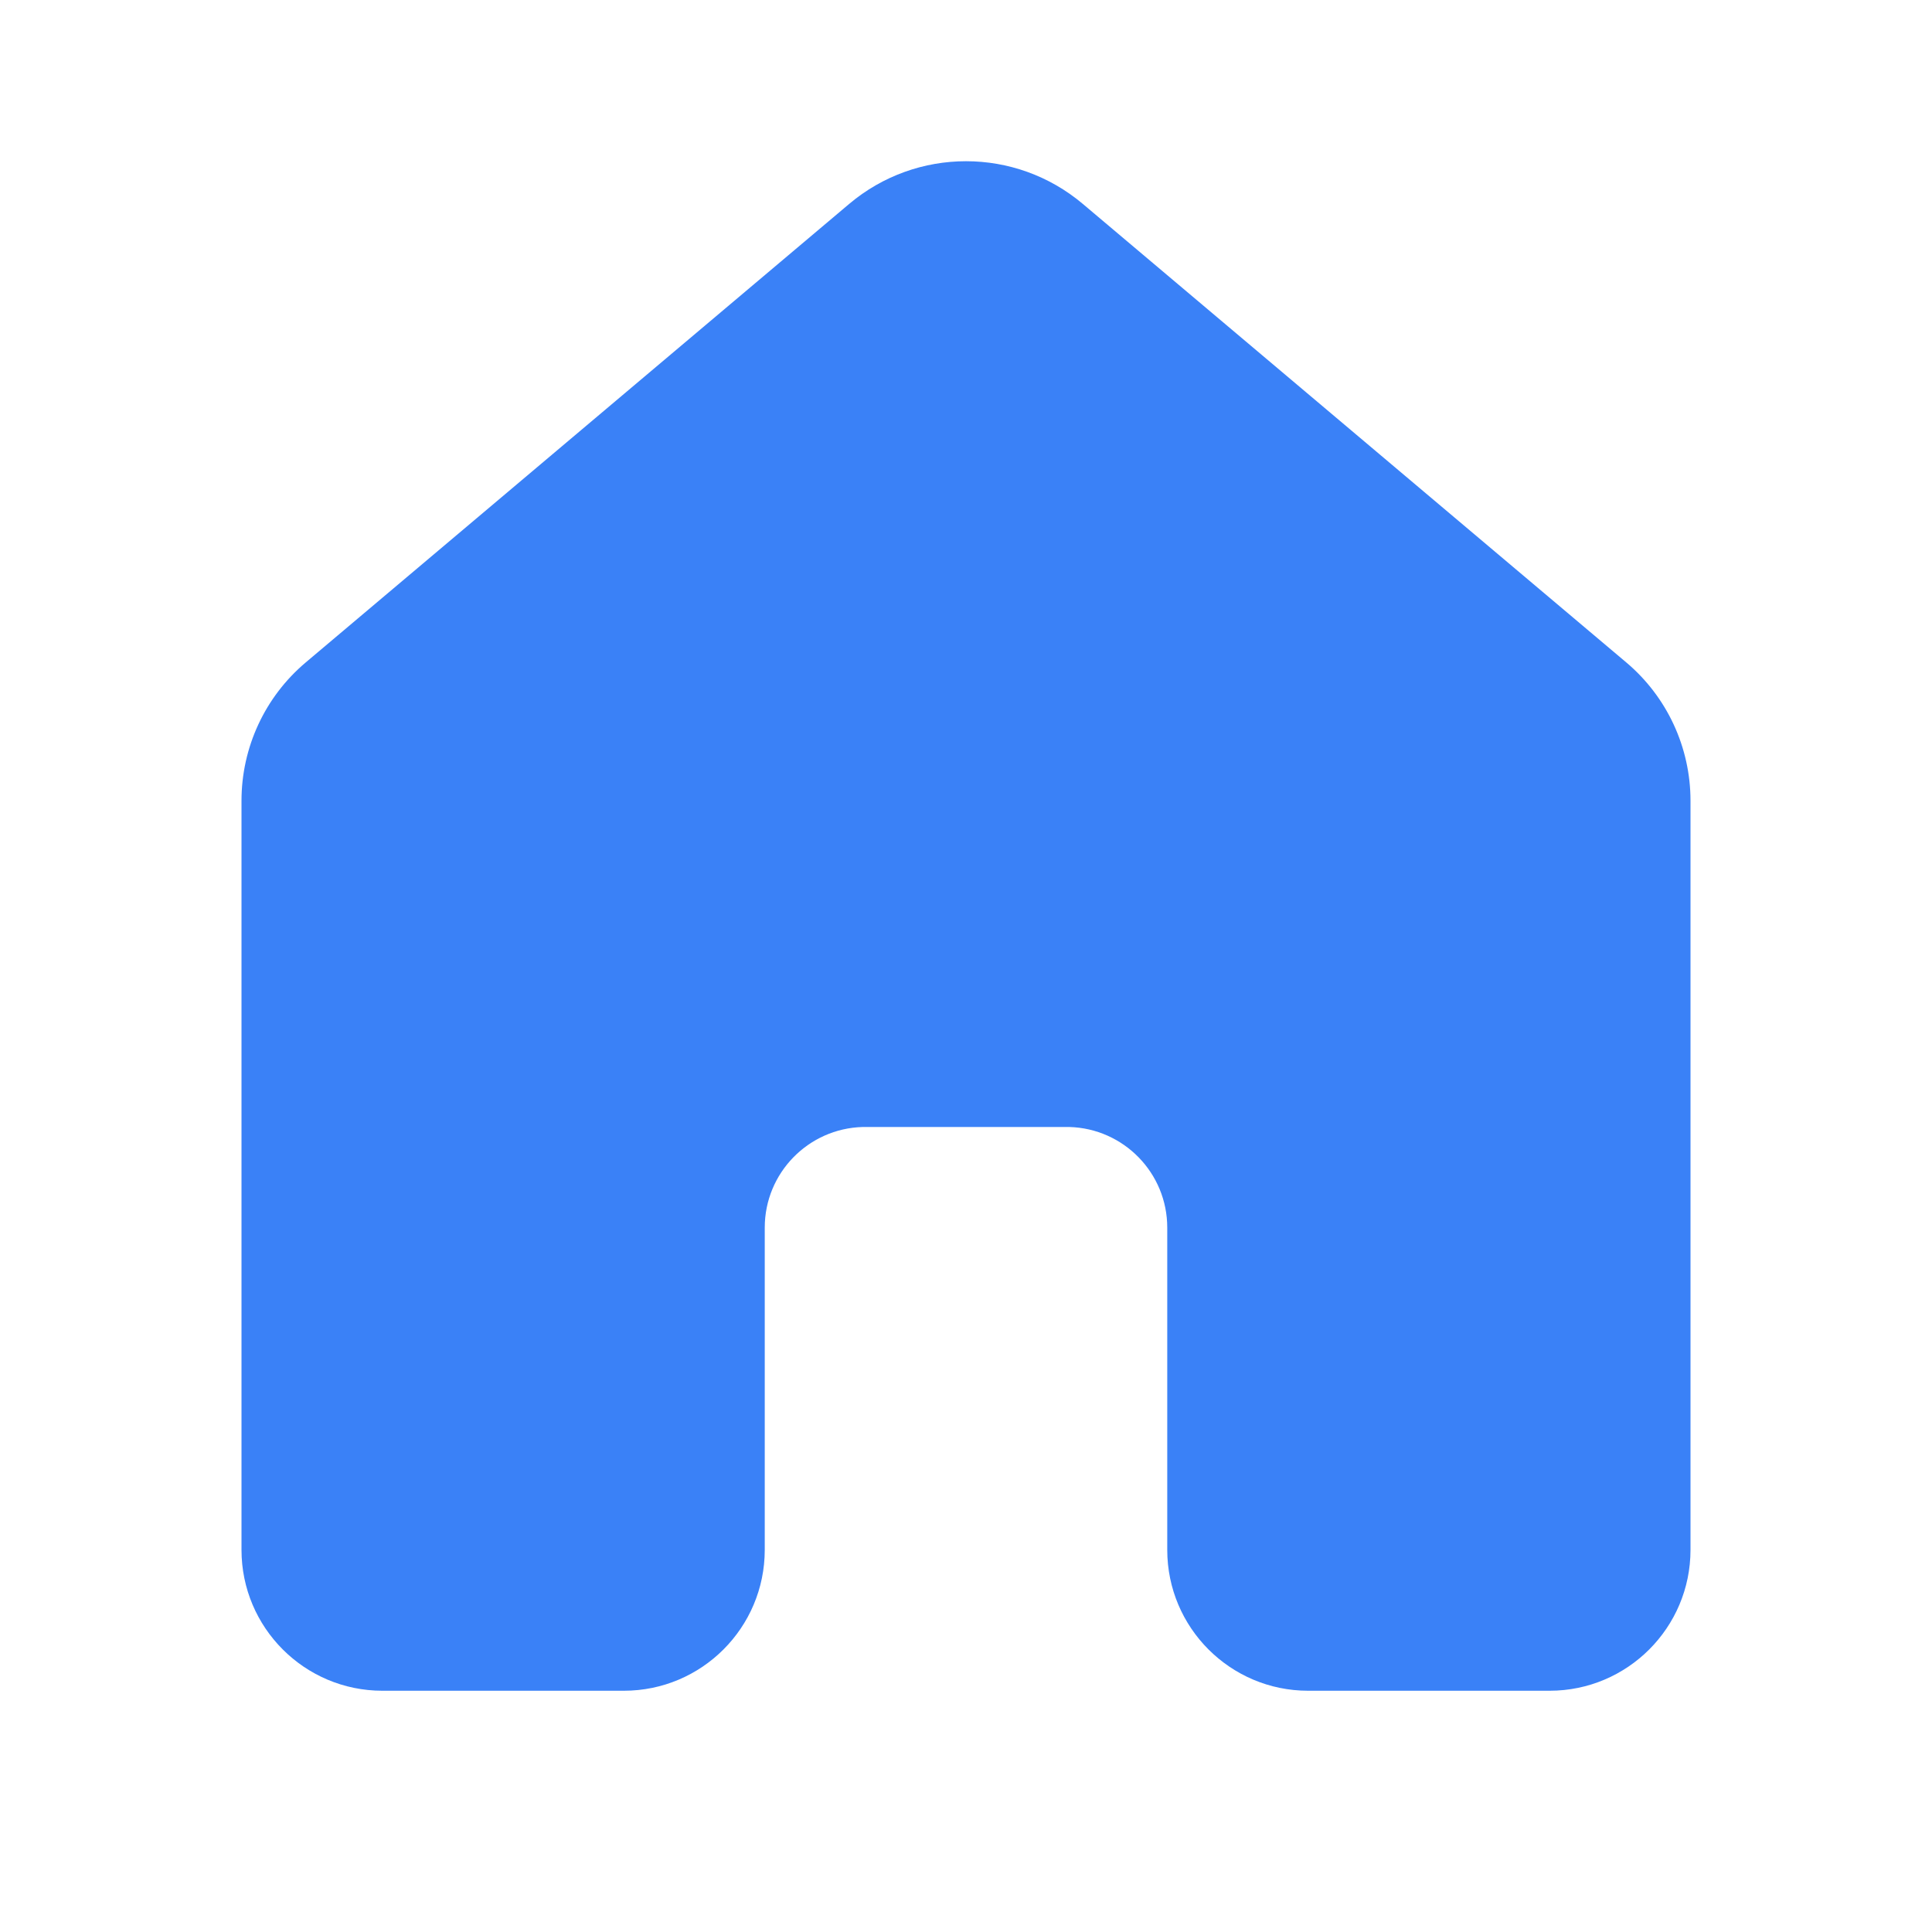
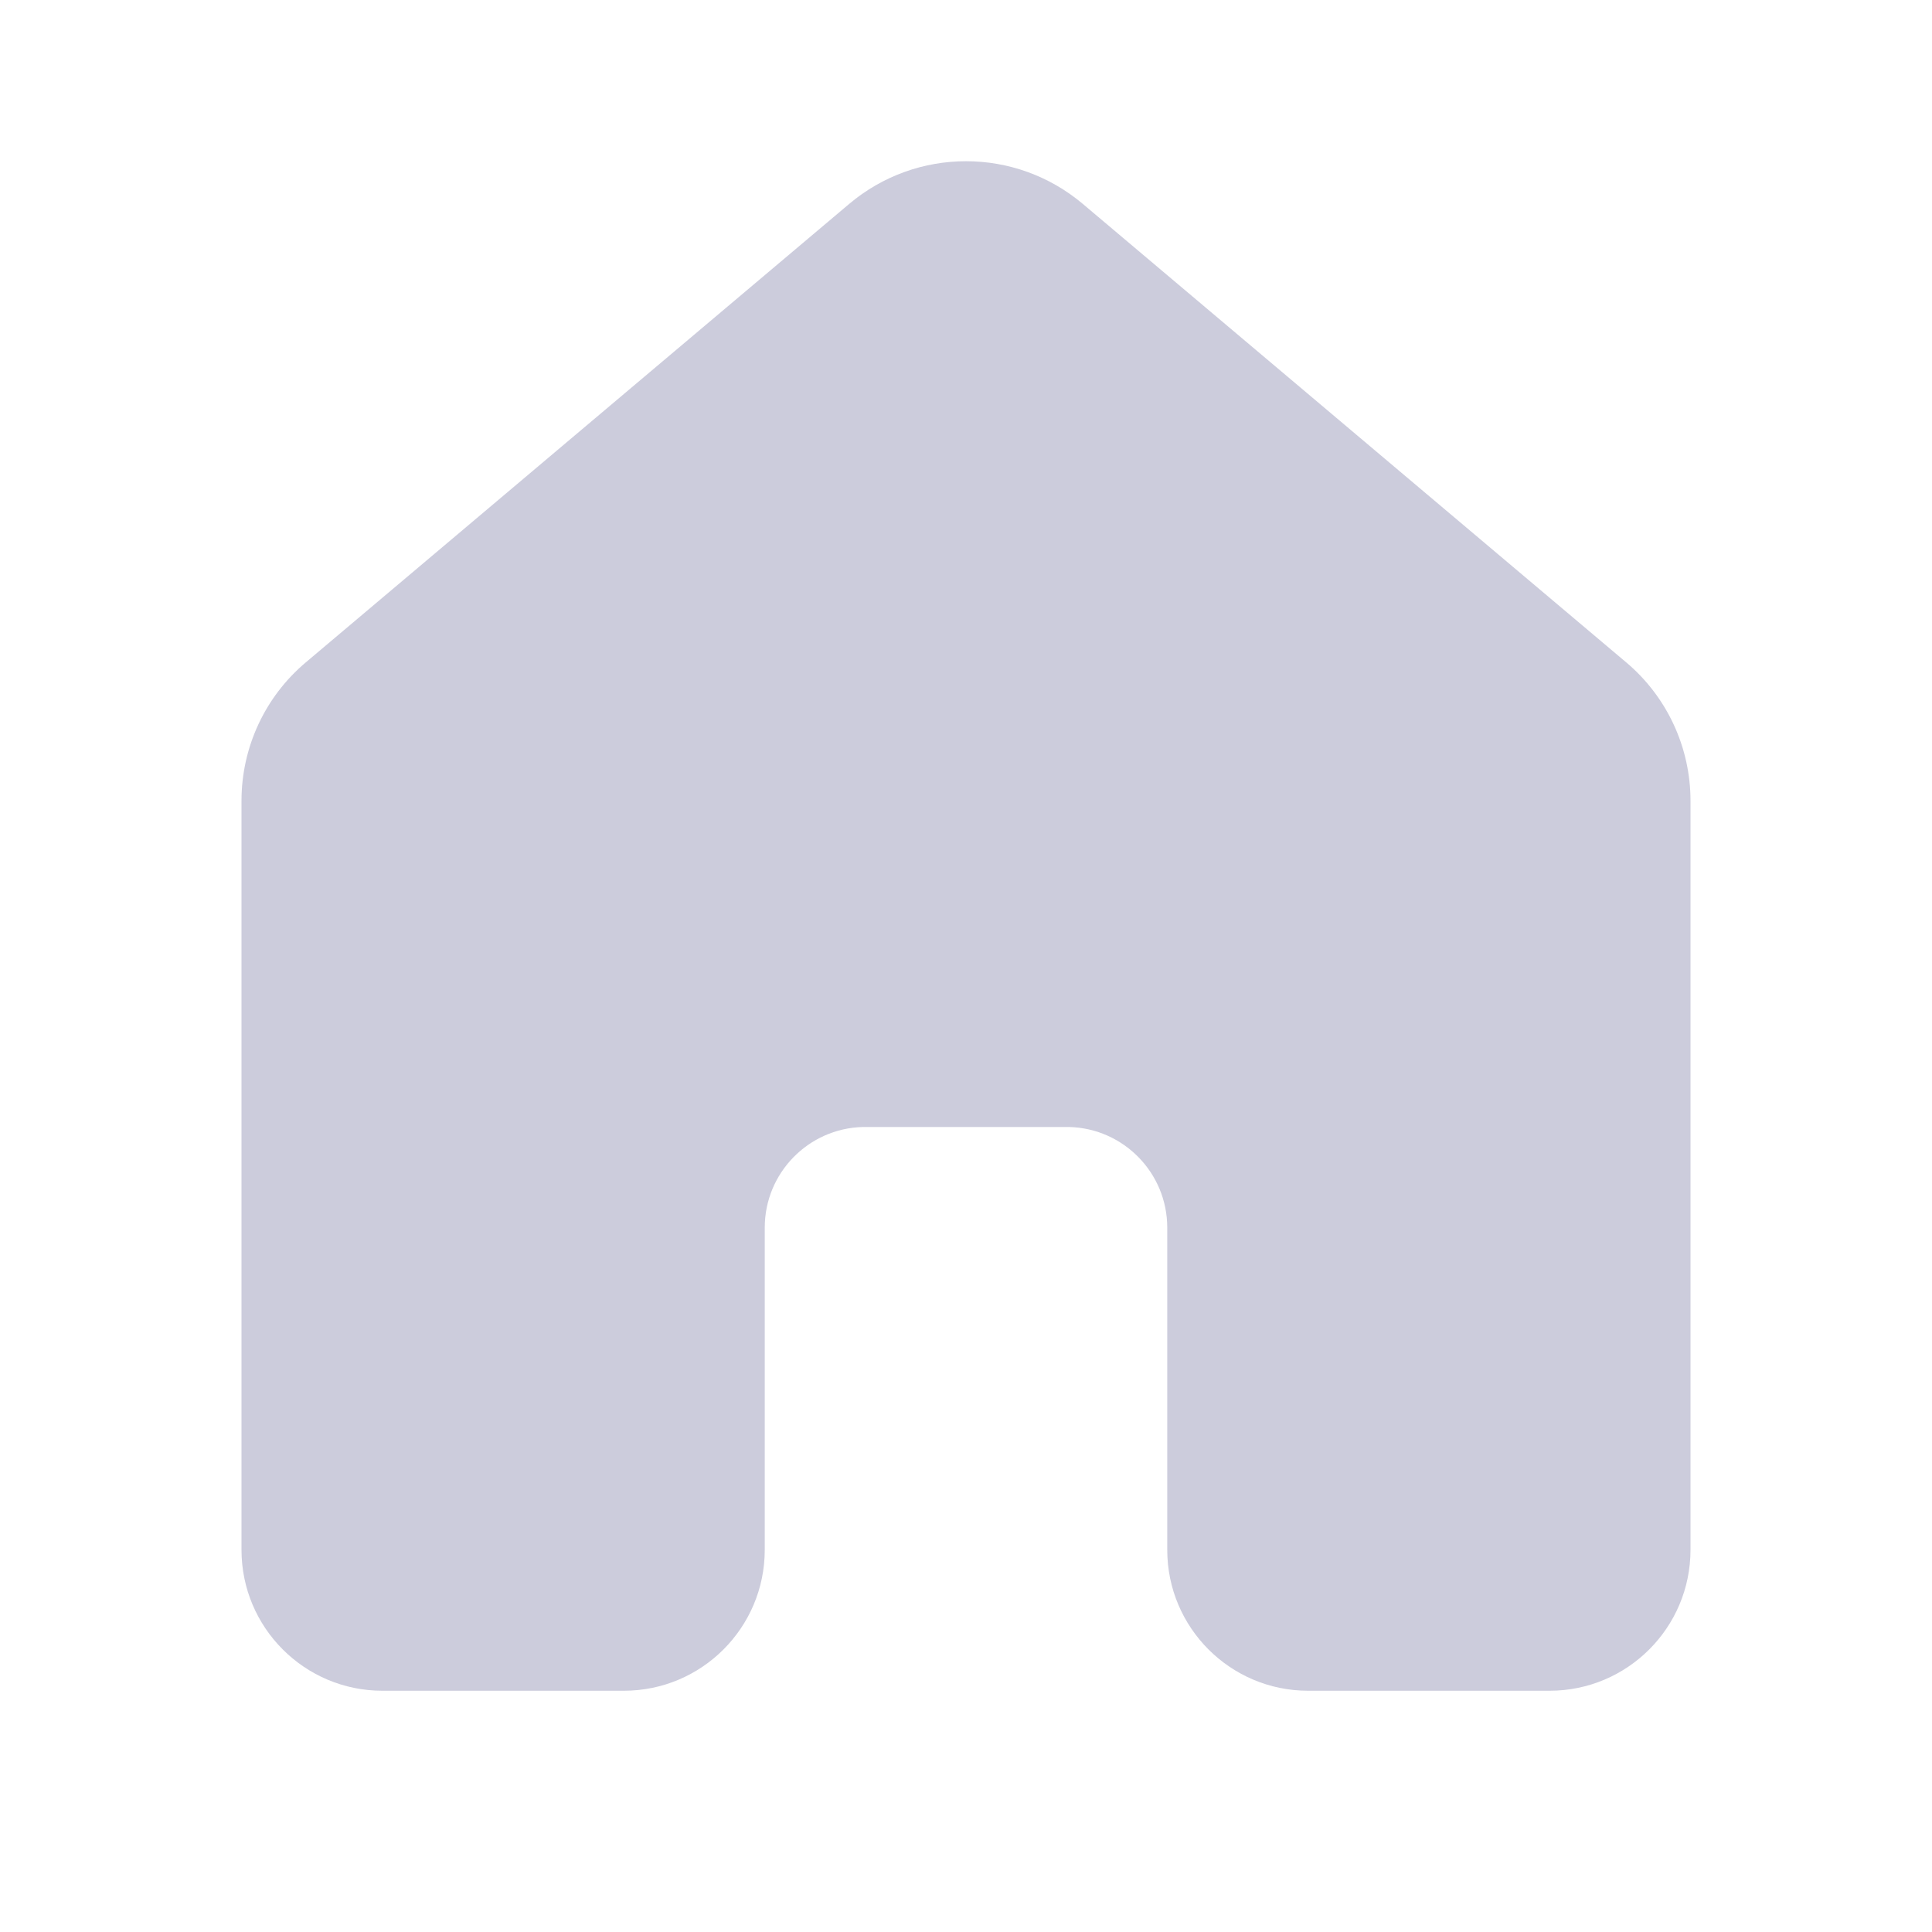
<svg xmlns="http://www.w3.org/2000/svg" width="24" height="24" viewBox="0 0 24 24" fill="none">
-   <path d="M13.451 2.533C12.613 1.826 11.387 1.826 10.549 2.533L3.799 8.228C3.292 8.655 3 9.284 3 9.947V19.253C3 20.219 3.784 21.003 4.75 21.003H7.75C8.716 21.003 9.5 20.219 9.5 19.253V15.25C9.5 14.571 10.042 14.018 10.717 14H13.283C13.958 14.018 14.5 14.571 14.5 15.25V19.253C14.5 20.219 15.284 21.003 16.25 21.003H19.25C20.216 21.003 21 20.219 21 19.253V9.947C21 9.284 20.708 8.655 20.201 8.228L13.451 2.533Z" fill="#3A81F7" />
+   <path d="M13.451 2.533C12.613 1.826 11.387 1.826 10.549 2.533L3.799 8.228C3.292 8.655 3 9.284 3 9.947V19.253C3 20.219 3.784 21.003 4.75 21.003H7.75C8.716 21.003 9.5 20.219 9.5 19.253V15.25C9.5 14.571 10.042 14.018 10.717 14H13.283C13.958 14.018 14.5 14.571 14.5 15.25V19.253C14.5 20.219 15.284 21.003 16.25 21.003H19.25C20.216 21.003 21 20.219 21 19.253V9.947C21 9.284 20.708 8.655 20.201 8.228L13.451 2.533Z" fill="#CCCCDC" />
</svg>
